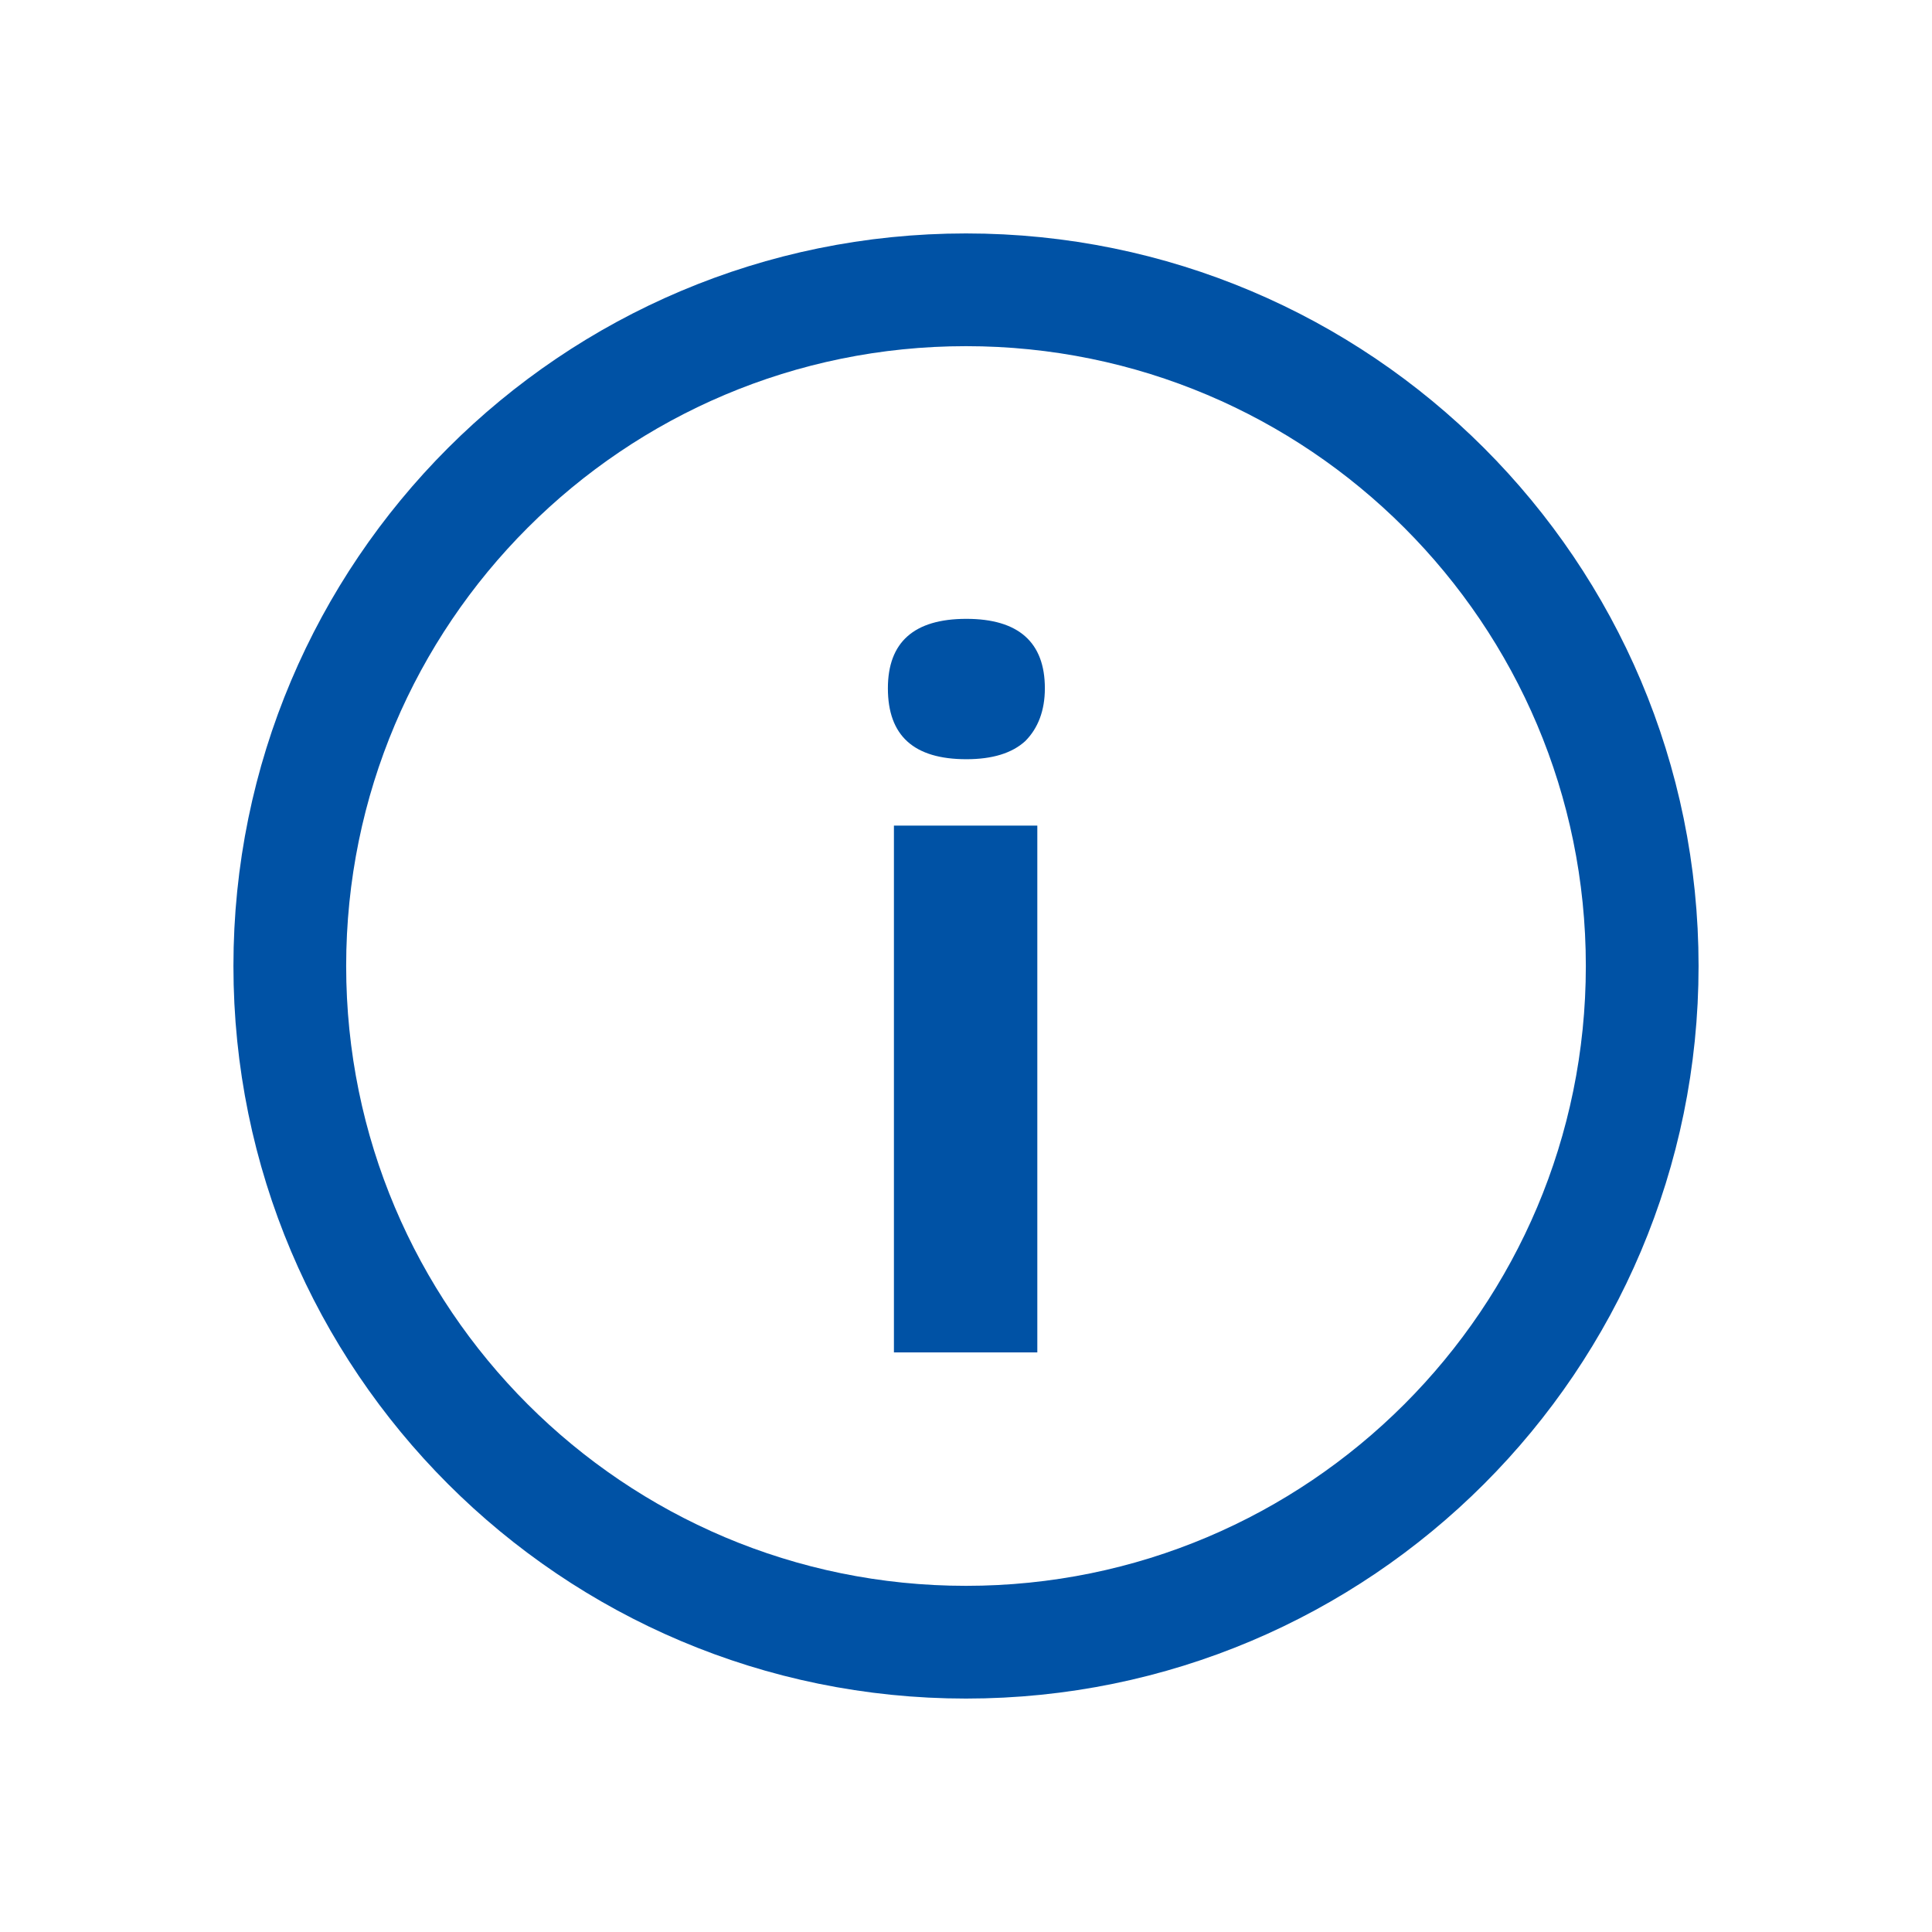
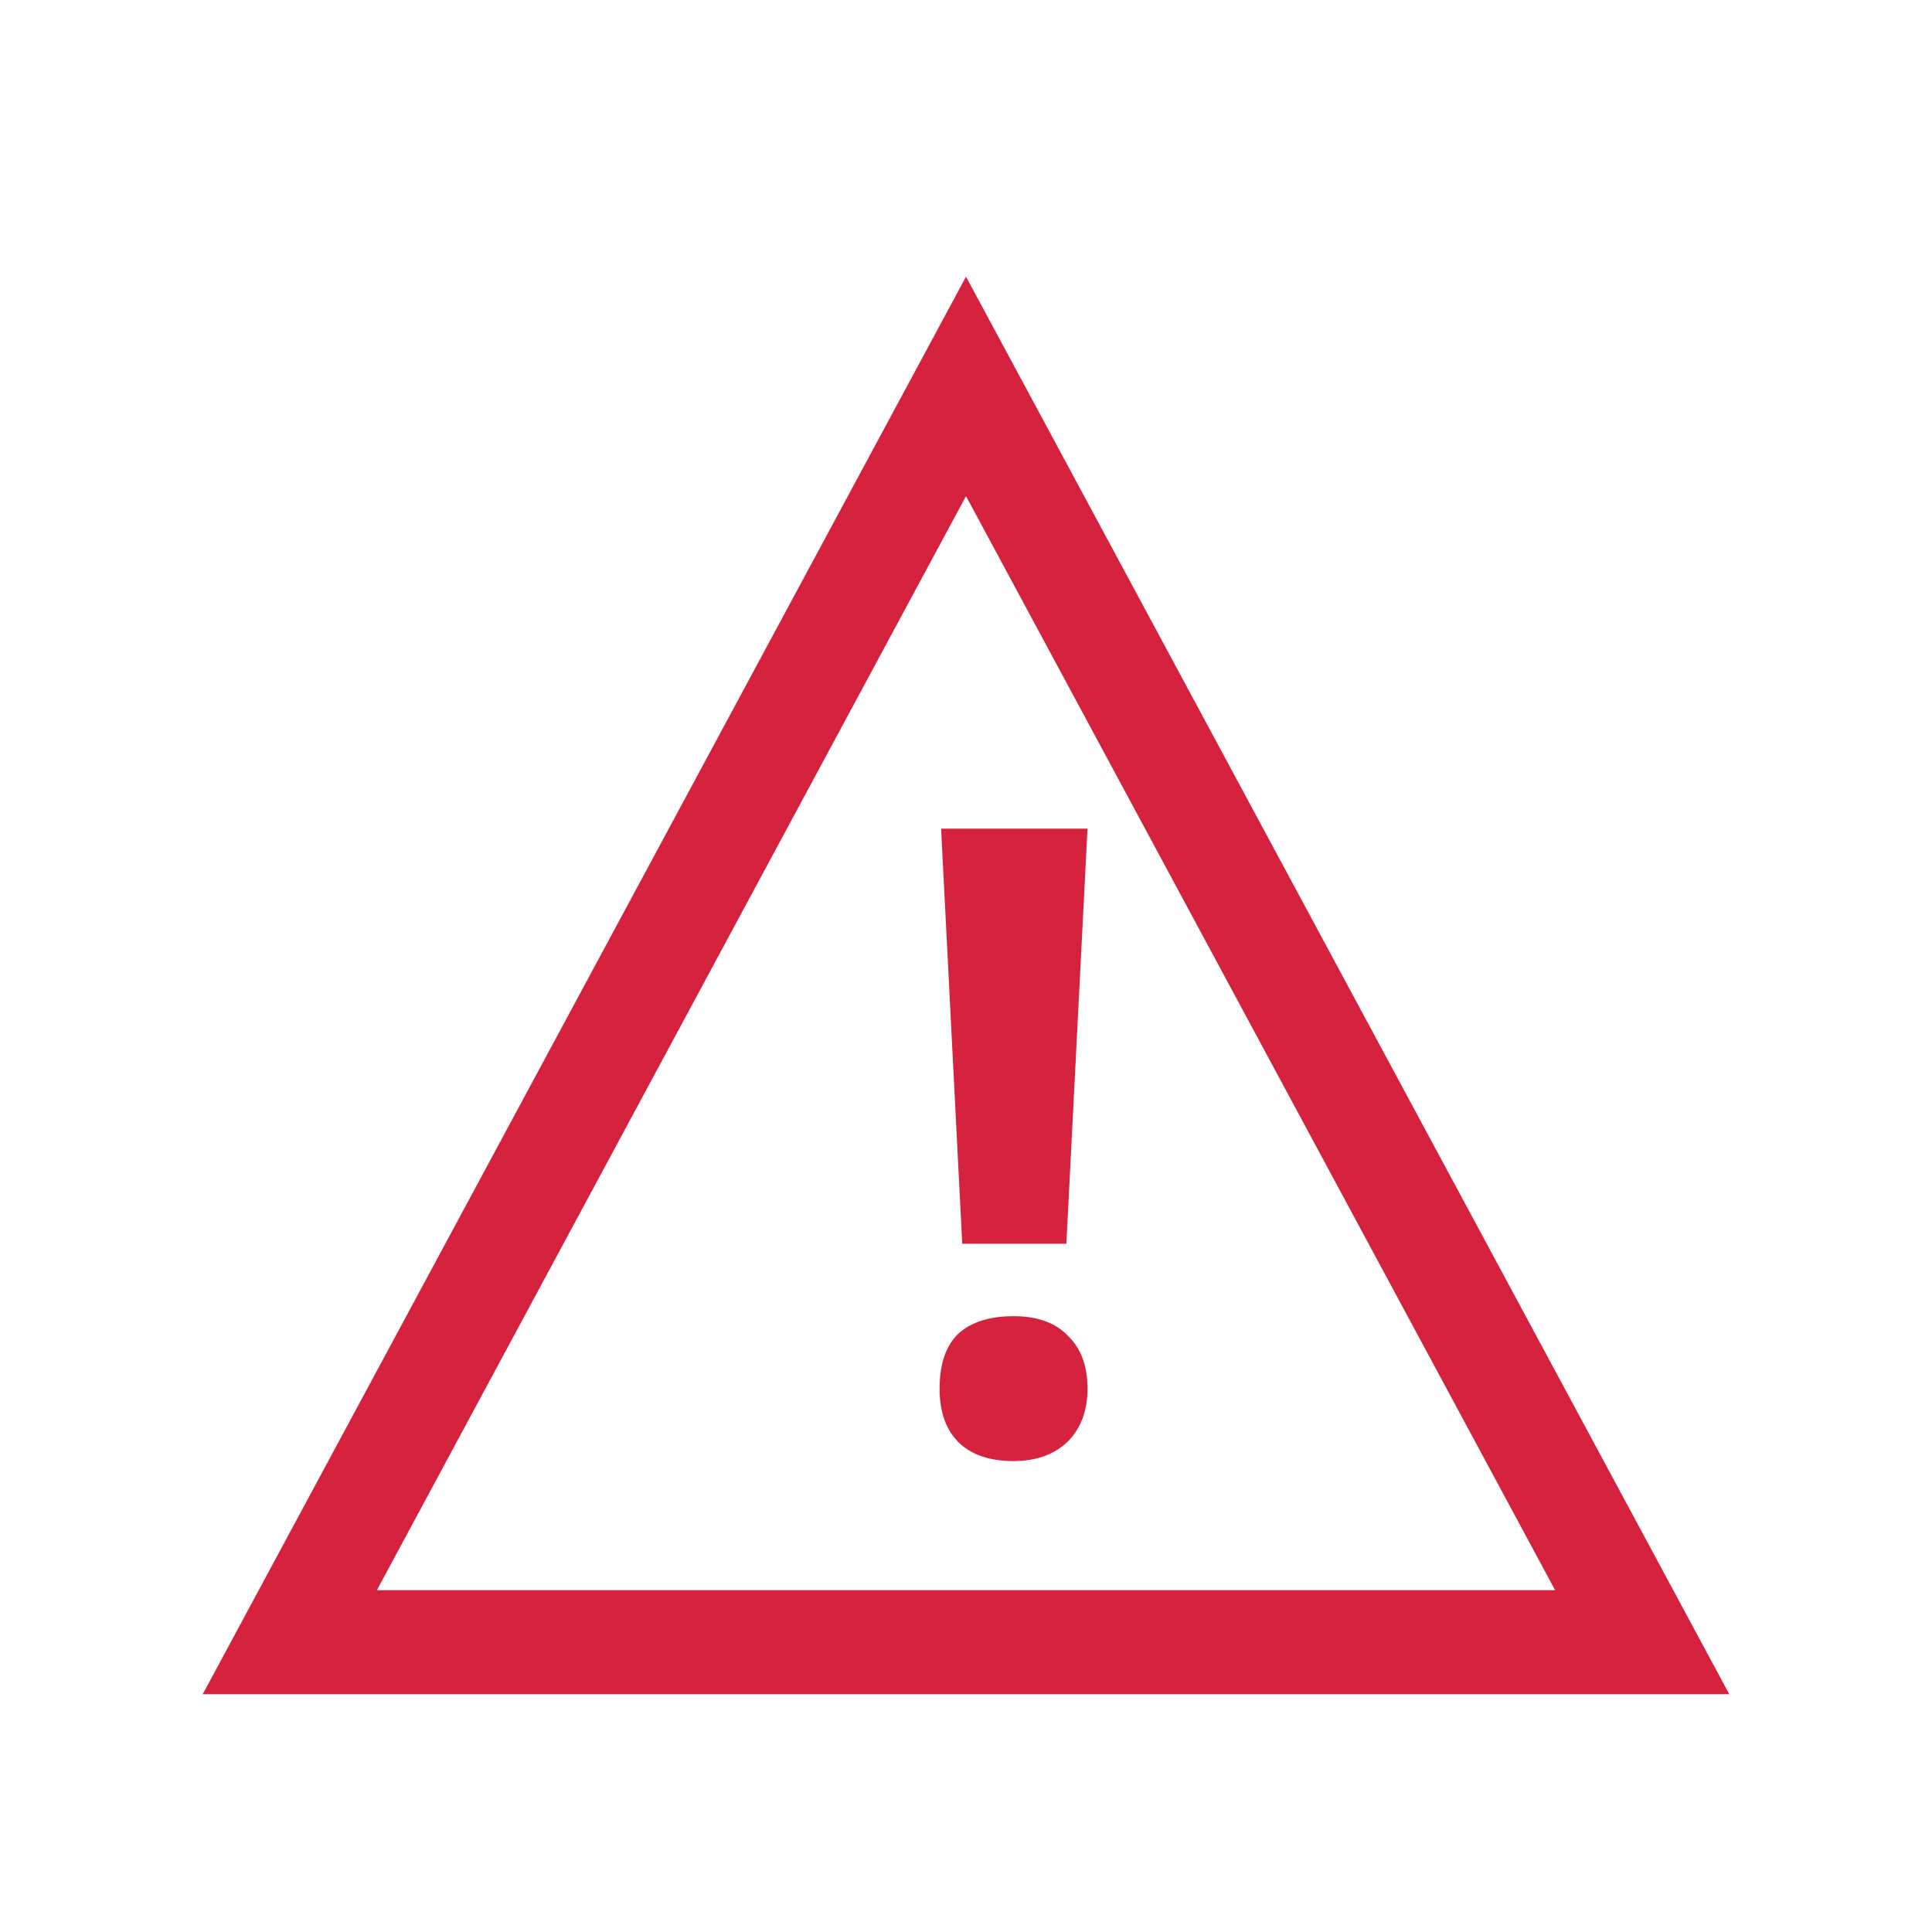
<svg xmlns="http://www.w3.org/2000/svg" width="20" height="20" viewBox="0 0 20 20">
  <g fill="none" fill-rule="evenodd">
    <path d="M0 0H20V20H0z" />
-     <g transform="translate(3 3)">
-       <circle cx="7" cy="7" r="7" stroke="#0052A5" stroke-width="1.167" />
-       <text fill="#0052A5" font-family="OpenSans-Bold, Open Sans" font-size="10" font-weight="bold">
-         <tspan x="5.474" y="11">i</tspan>
+     <g>
+       <path stroke="#D5233F" stroke-width="1.077" d="M7 0L14 13 0 13z" transform="translate(3 4)" />
+       <text fill="#D5233F" font-family="OpenSans-Bold, Open Sans" font-size="9" font-weight="bold" transform="translate(3 4)">
+         <tspan x="6.212" y="11">!</tspan>
      </text>
    </g>
  </g>
</svg>
